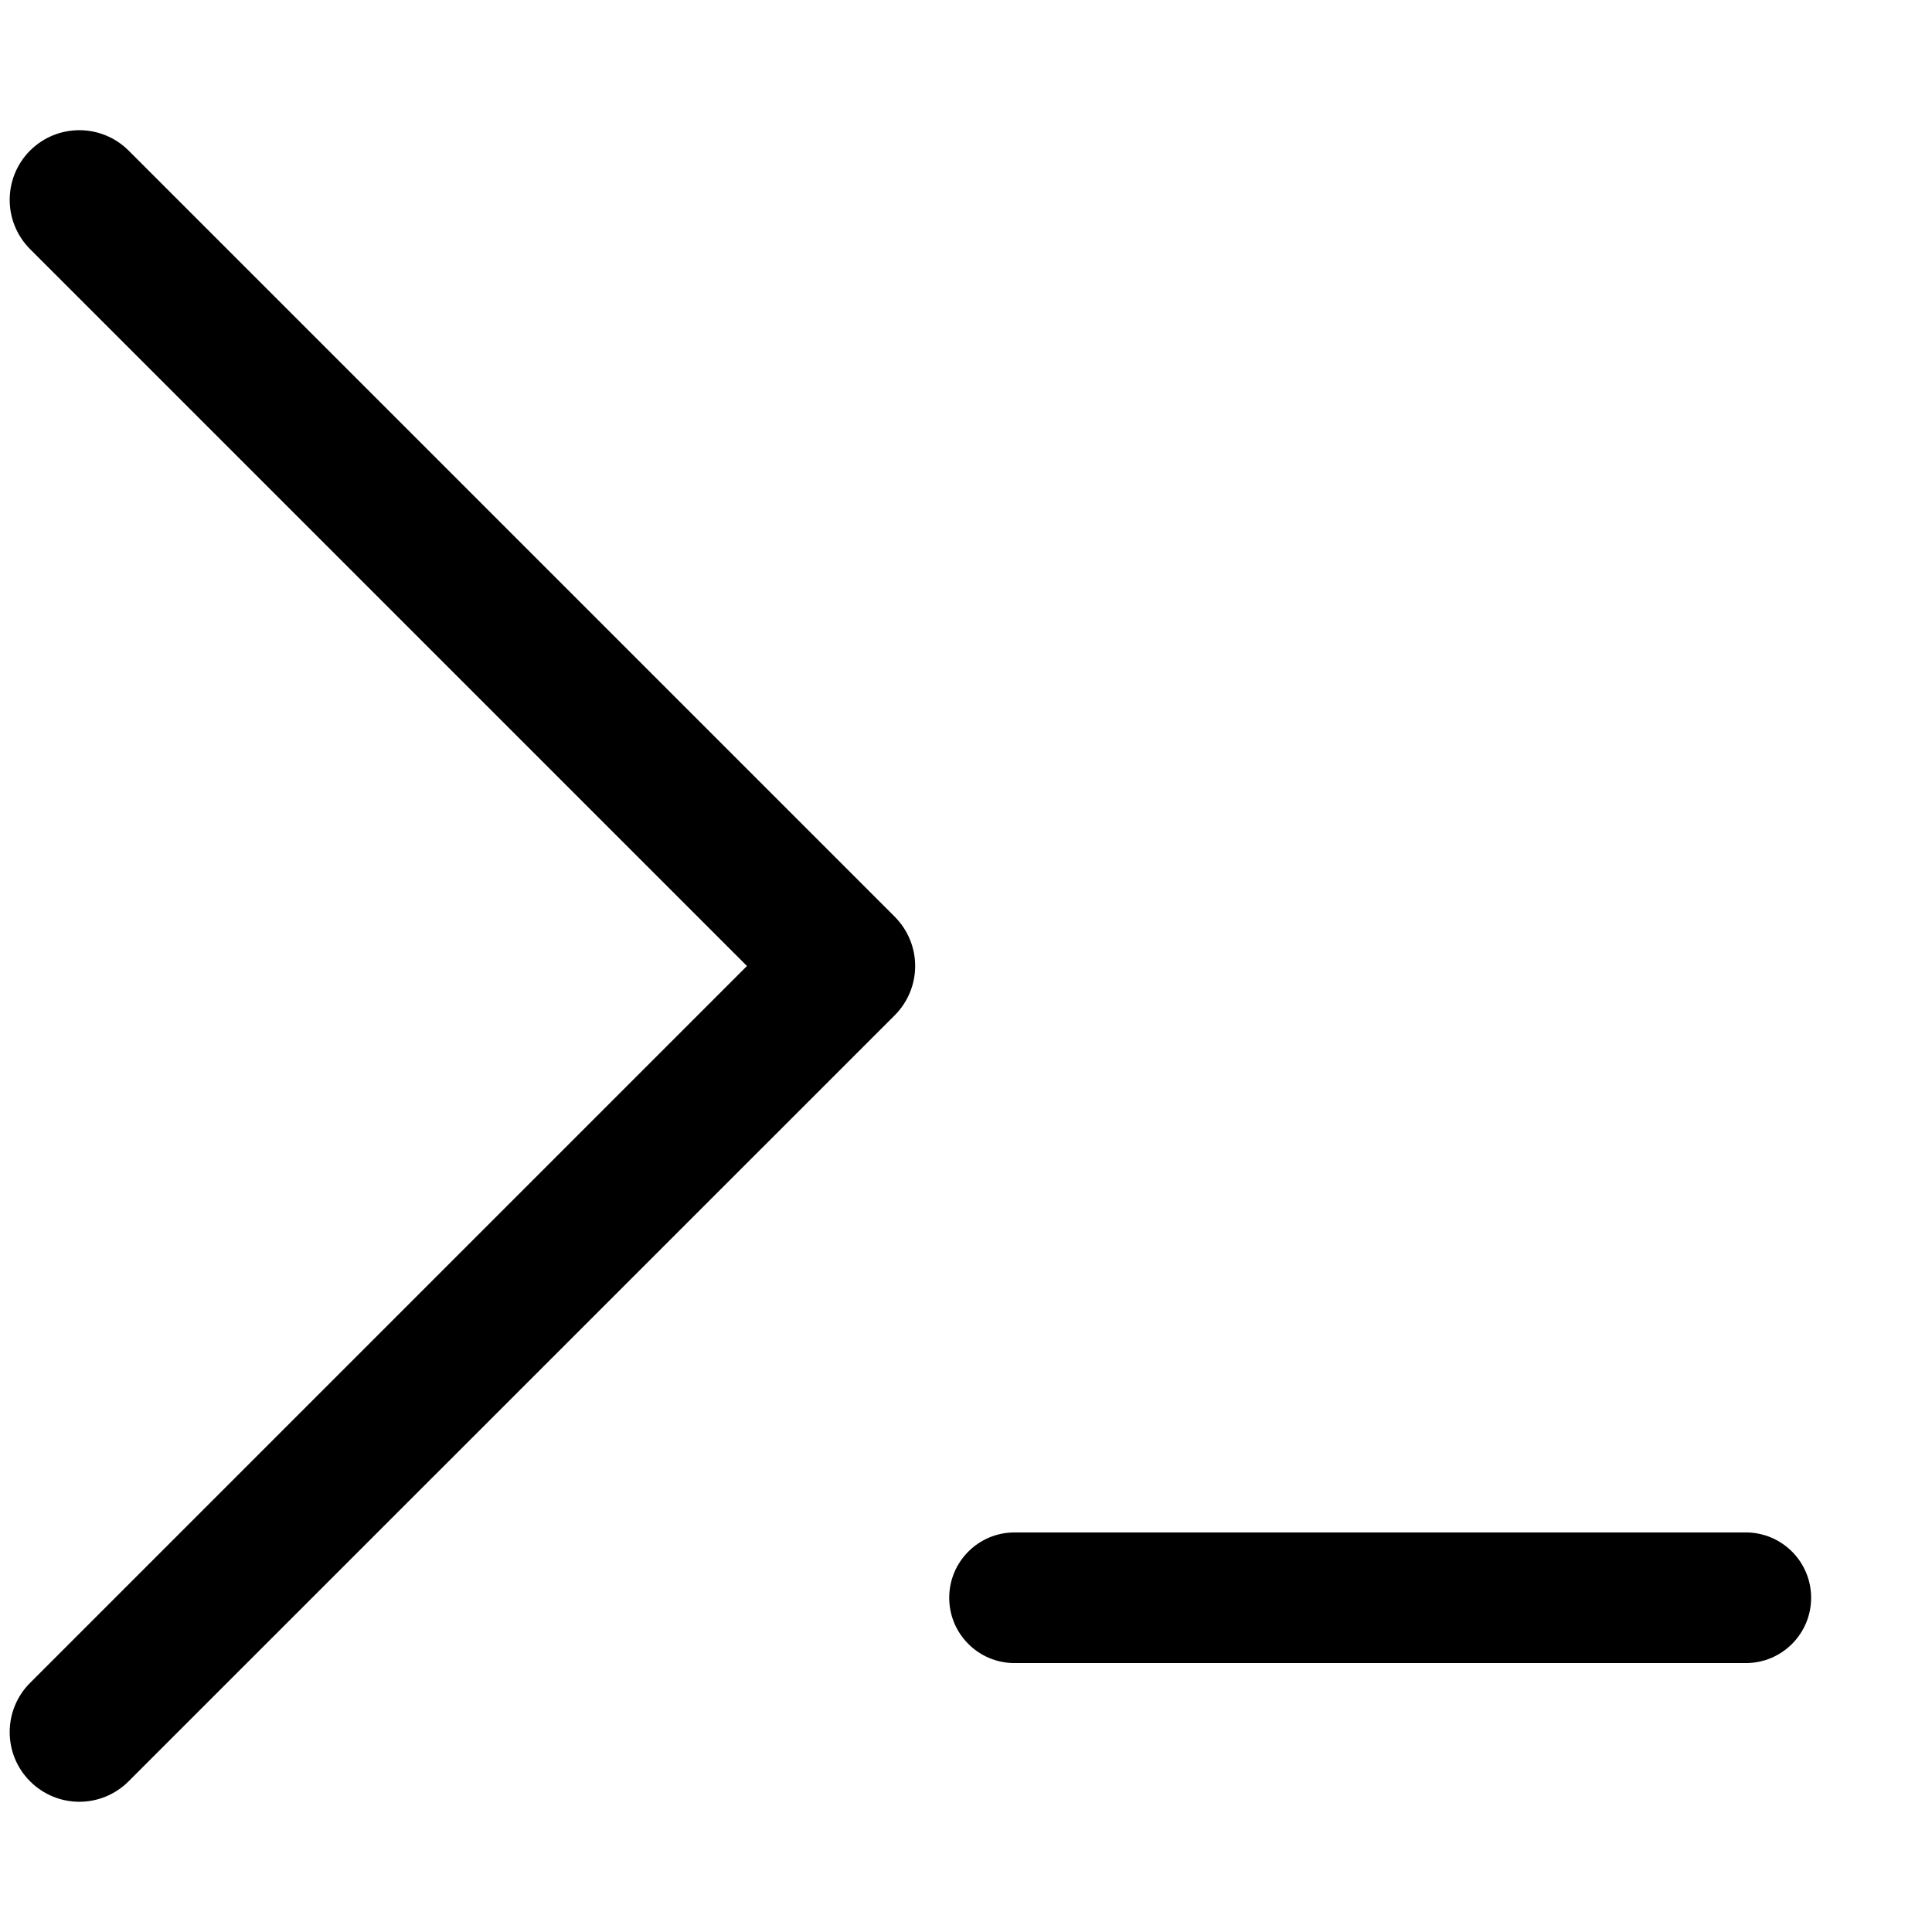
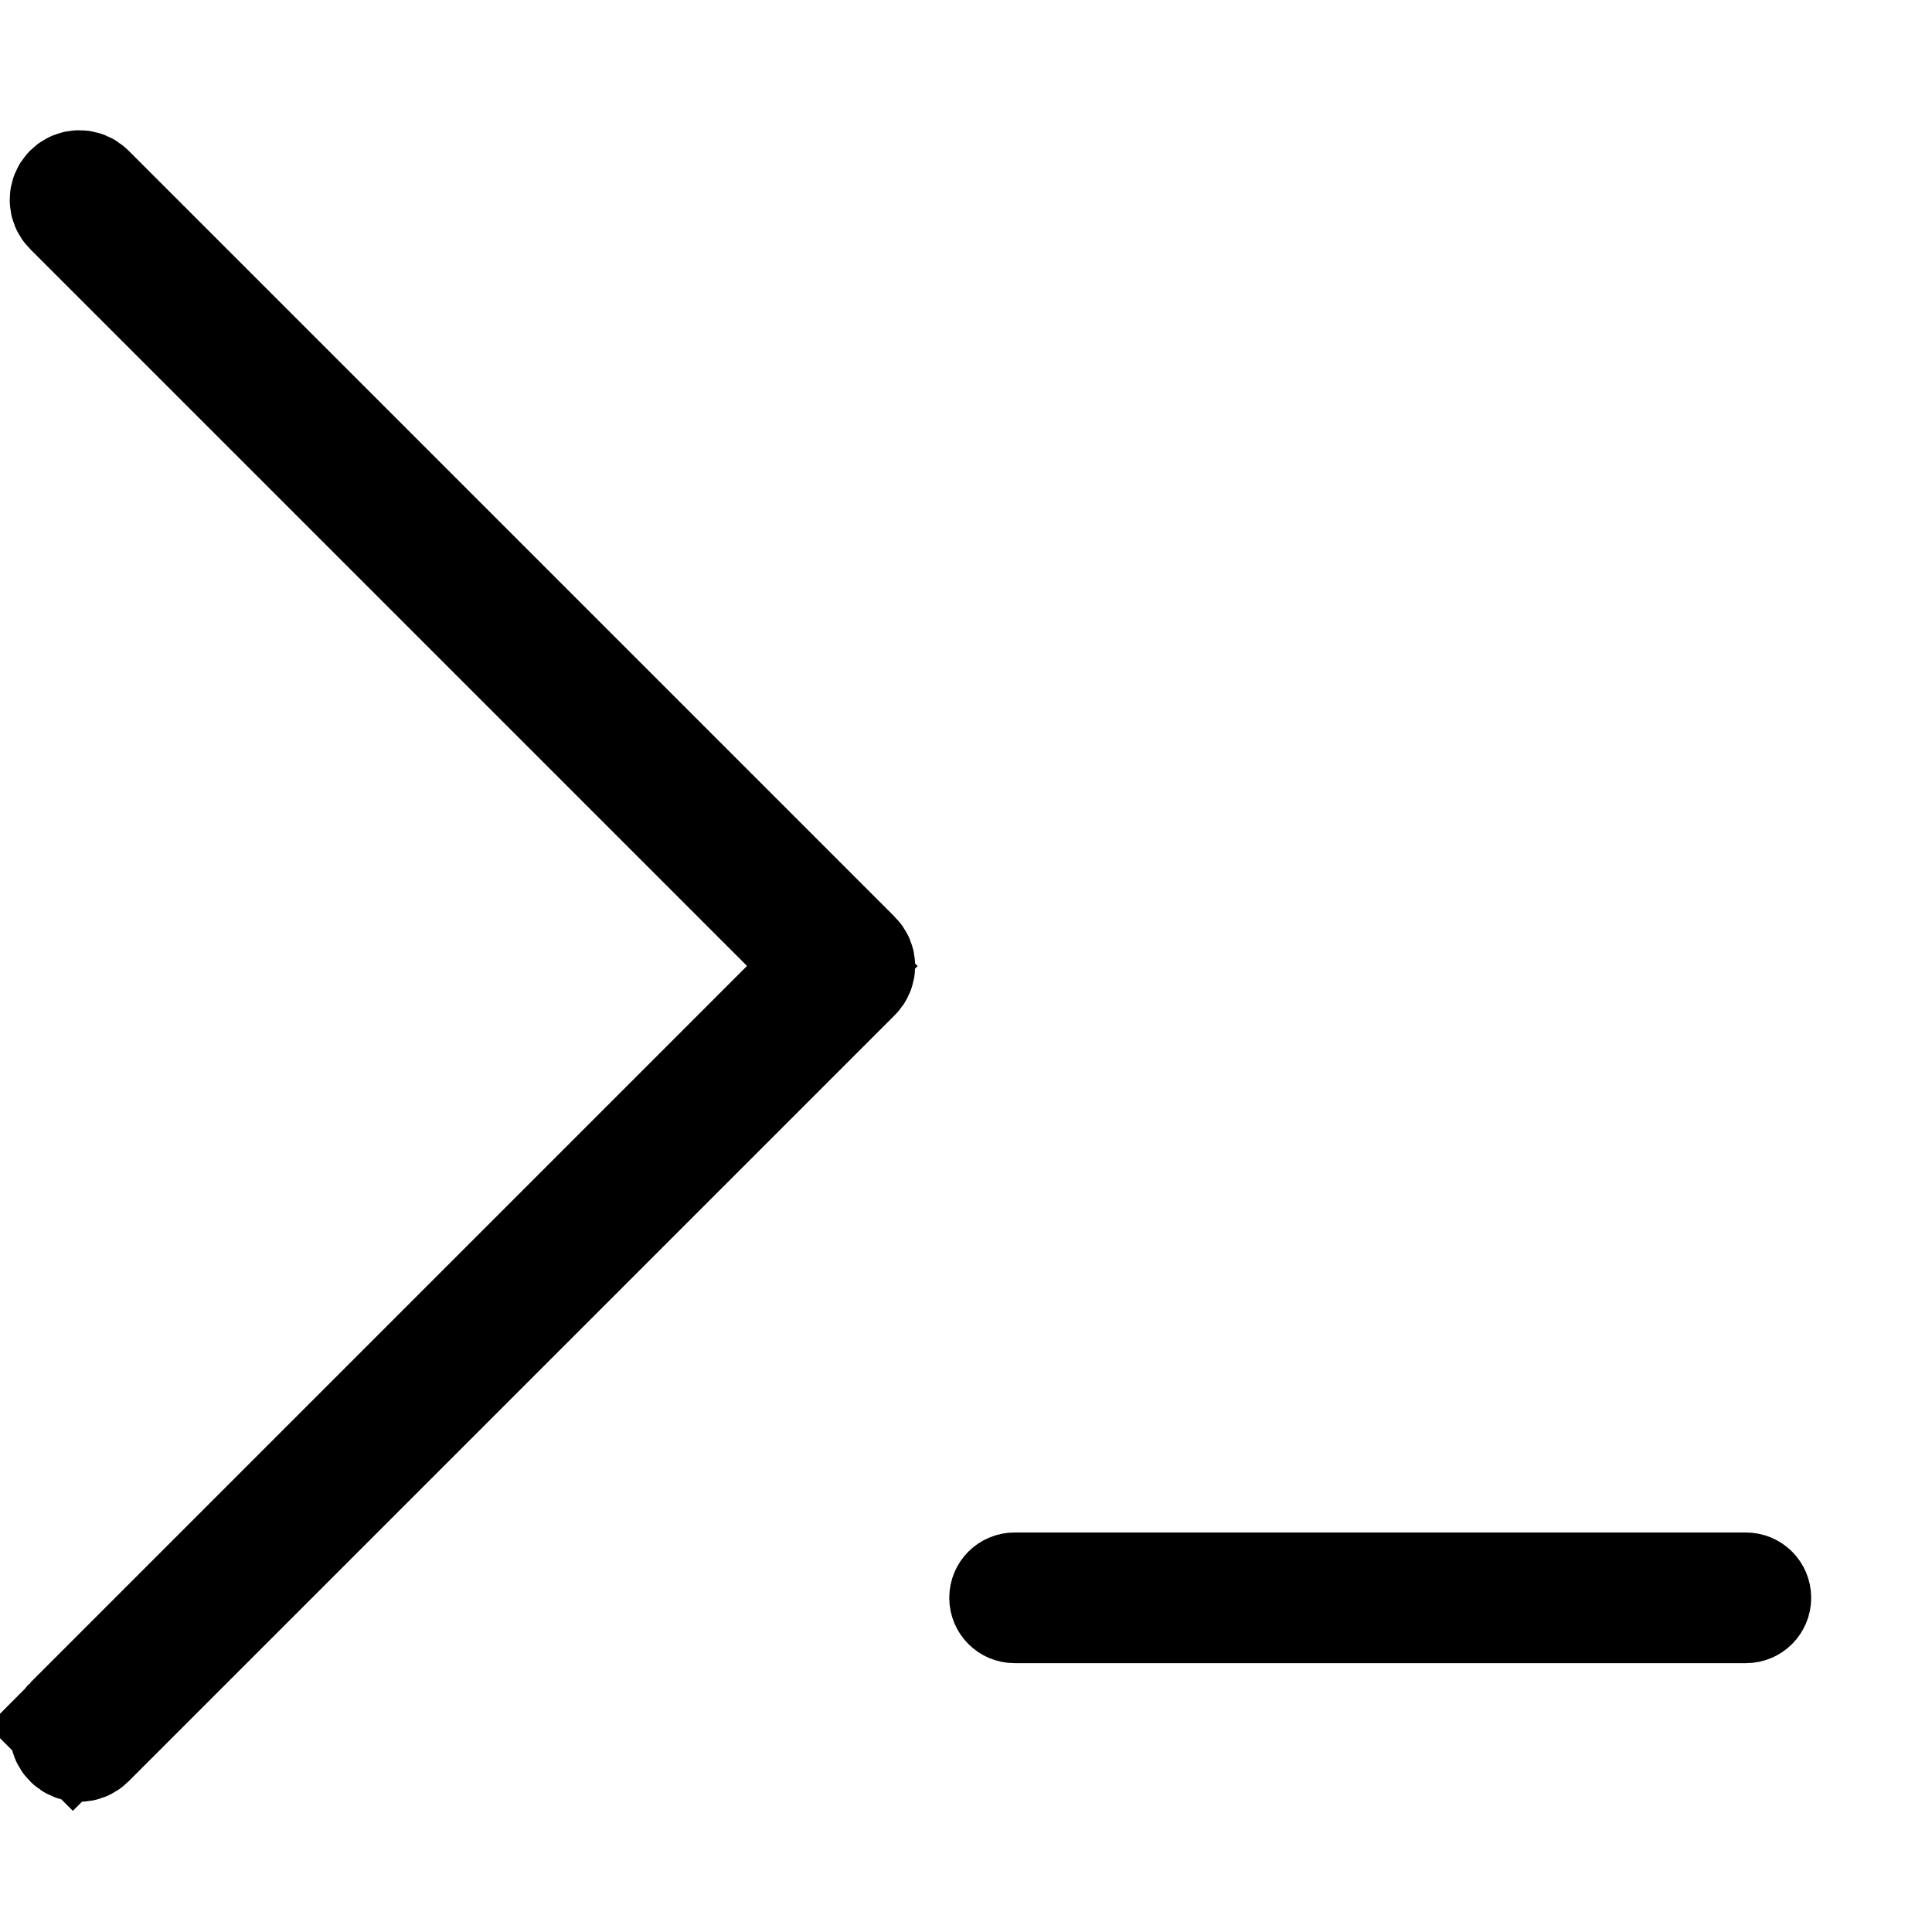
<svg xmlns="http://www.w3.org/2000/svg" width="16" height="16" viewBox="0 0 16 16" fill="none">
-   <rect x="7.861" y="12.691" width="7.138" height="1.082" rx="0.541" fill="black" />
-   <path d="M0.249 14.752C0.024 14.527 0.024 14.162 0.249 13.937L6.186 8L0.249 2.063C0.024 1.837 0.024 1.473 0.249 1.247C0.475 1.022 0.839 1.022 1.065 1.247L7.41 7.592C7.522 7.705 7.579 7.852 7.579 8C7.579 8.148 7.522 8.295 7.41 8.408L1.065 14.752C0.839 14.978 0.475 14.978 0.249 14.752Z" fill="black" />
+   <rect x="8.132" y="12.962" width="6.597" height="0.541" rx="0.27" stroke="black" stroke-width="0.541" />
+   <path d="M6.54 7.646L6.893 8L6.54 8.353L0.603 14.29L0.252 13.94L0.603 14.29C0.573 14.321 0.573 14.369 0.603 14.399C0.633 14.429 0.681 14.429 0.711 14.399L7.056 8.054C7.071 8.039 7.079 8.02 7.079 8C7.079 7.98 7.071 7.961 7.056 7.946L0.711 1.601C0.681 1.571 0.633 1.571 0.603 1.601C0.573 1.631 0.573 1.679 0.603 1.709L6.54 7.646Z" stroke="black" />
</svg>
